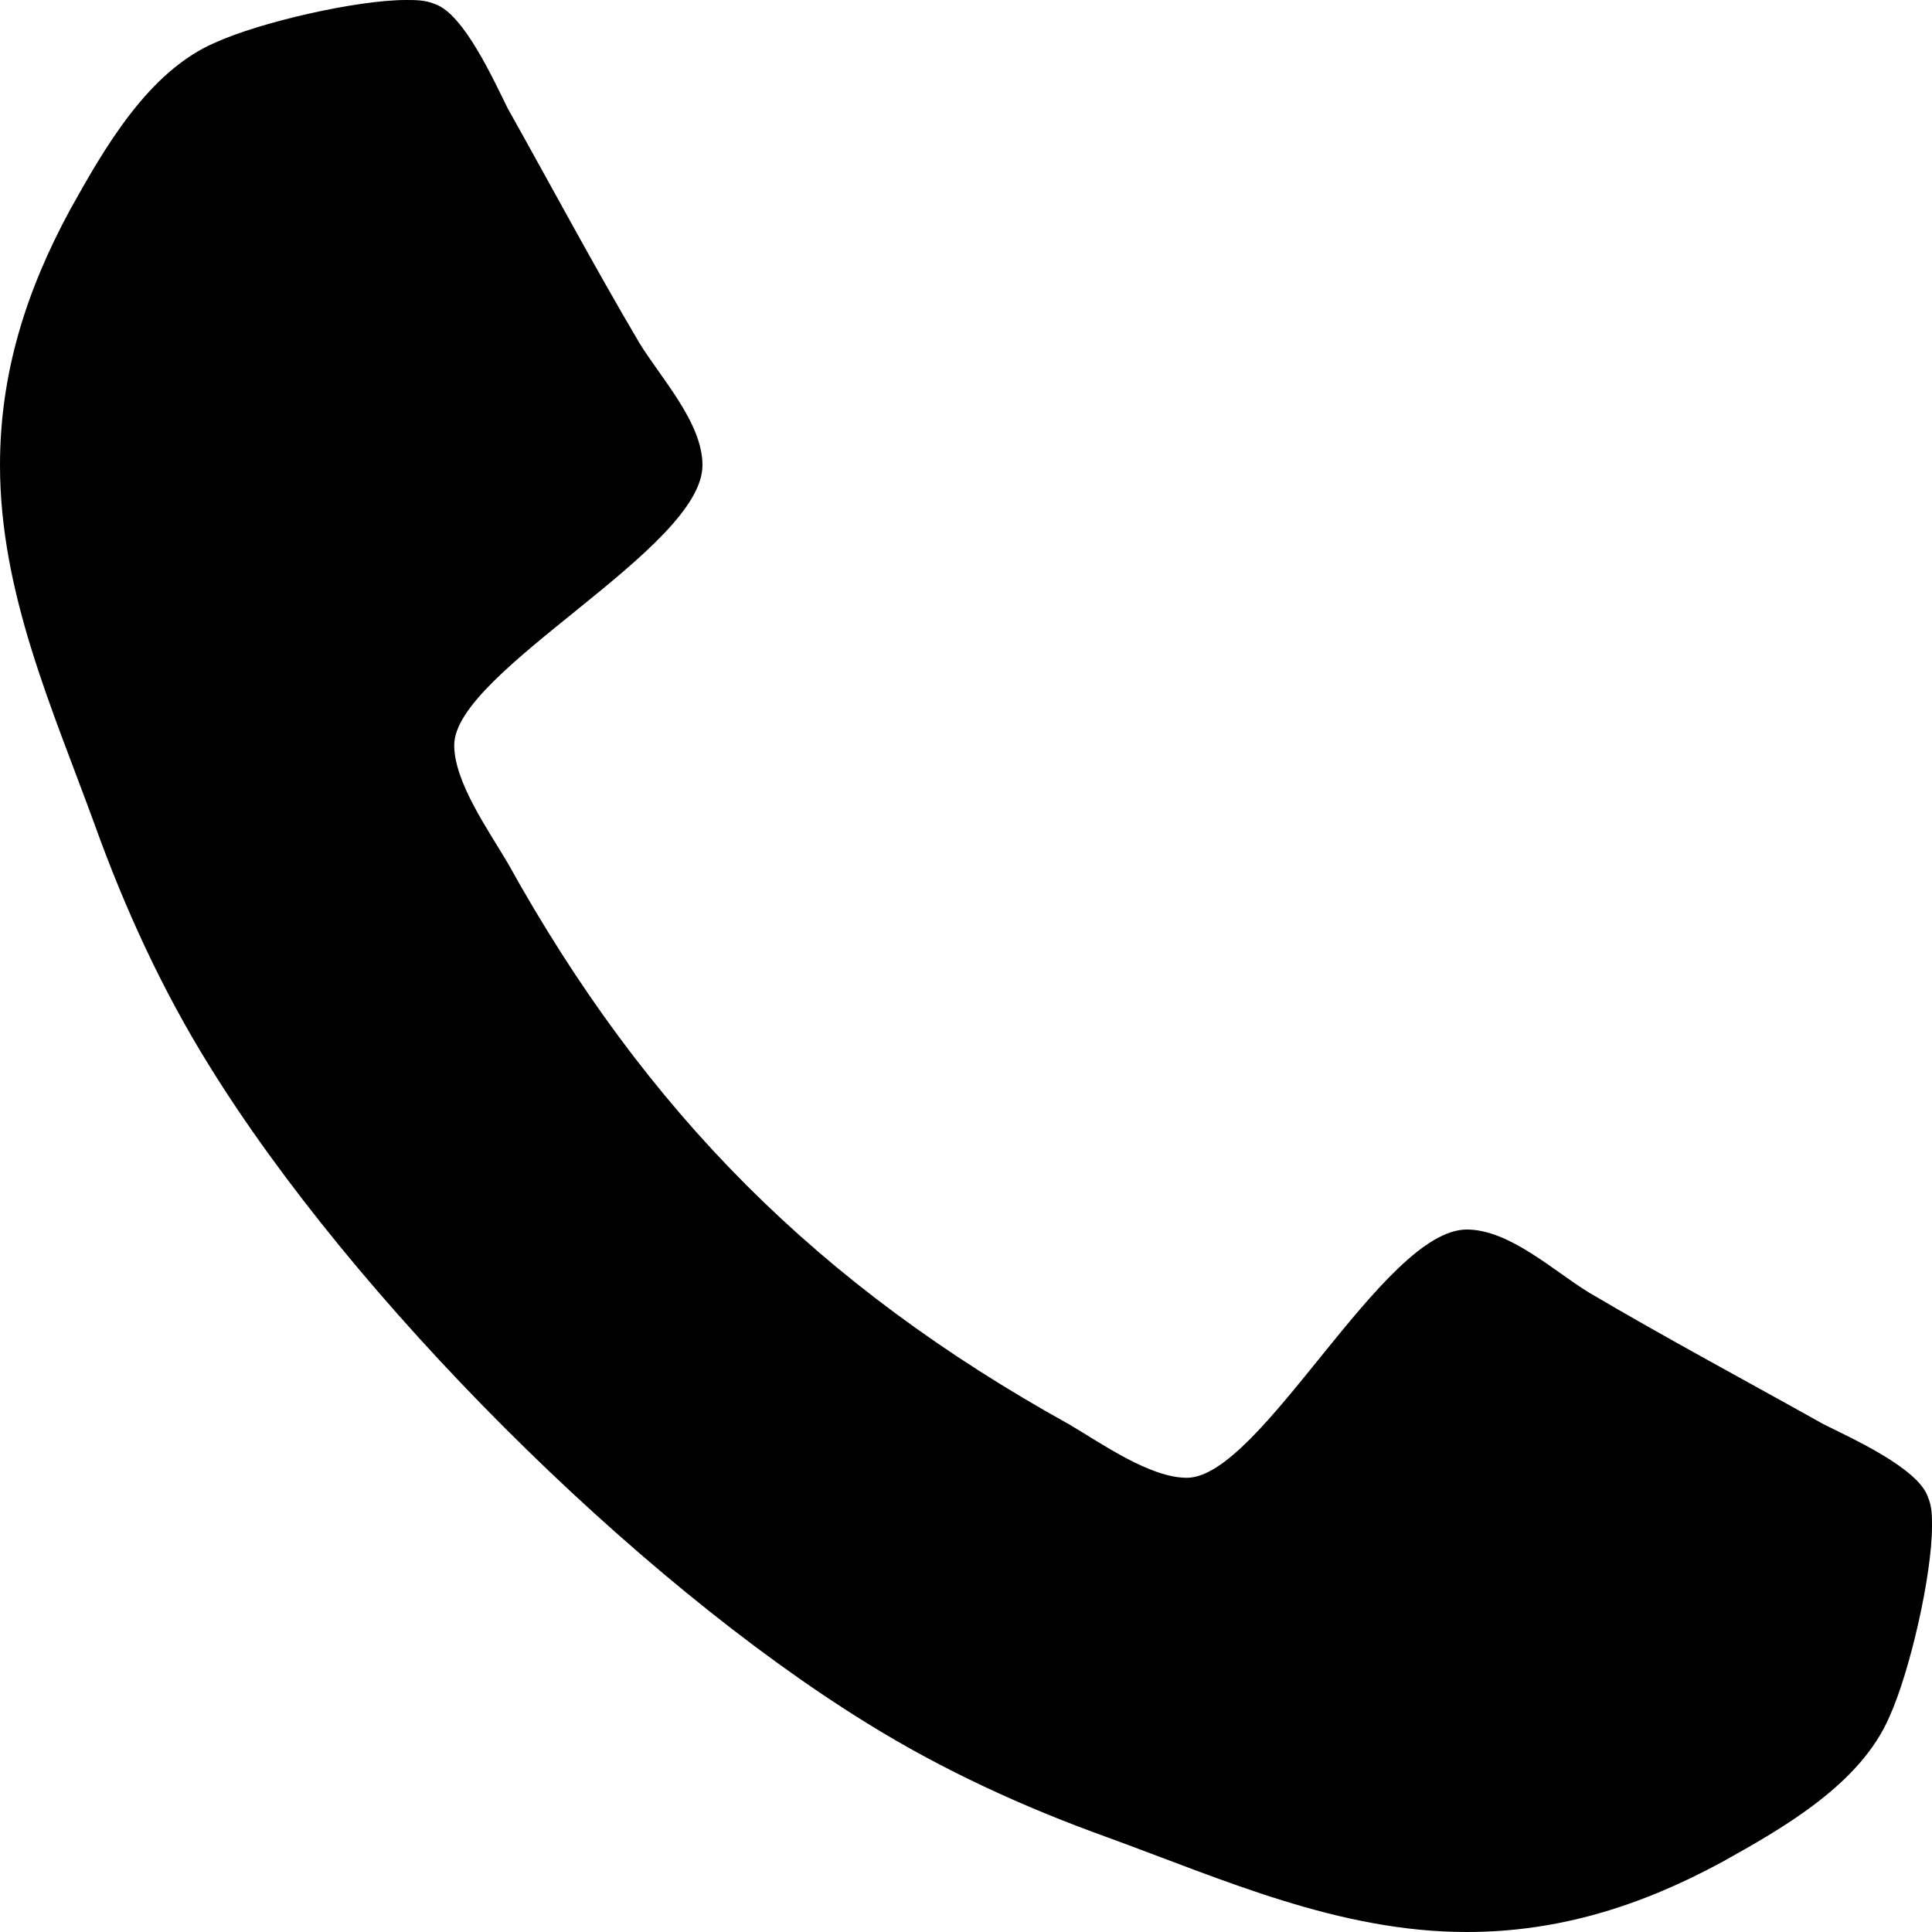
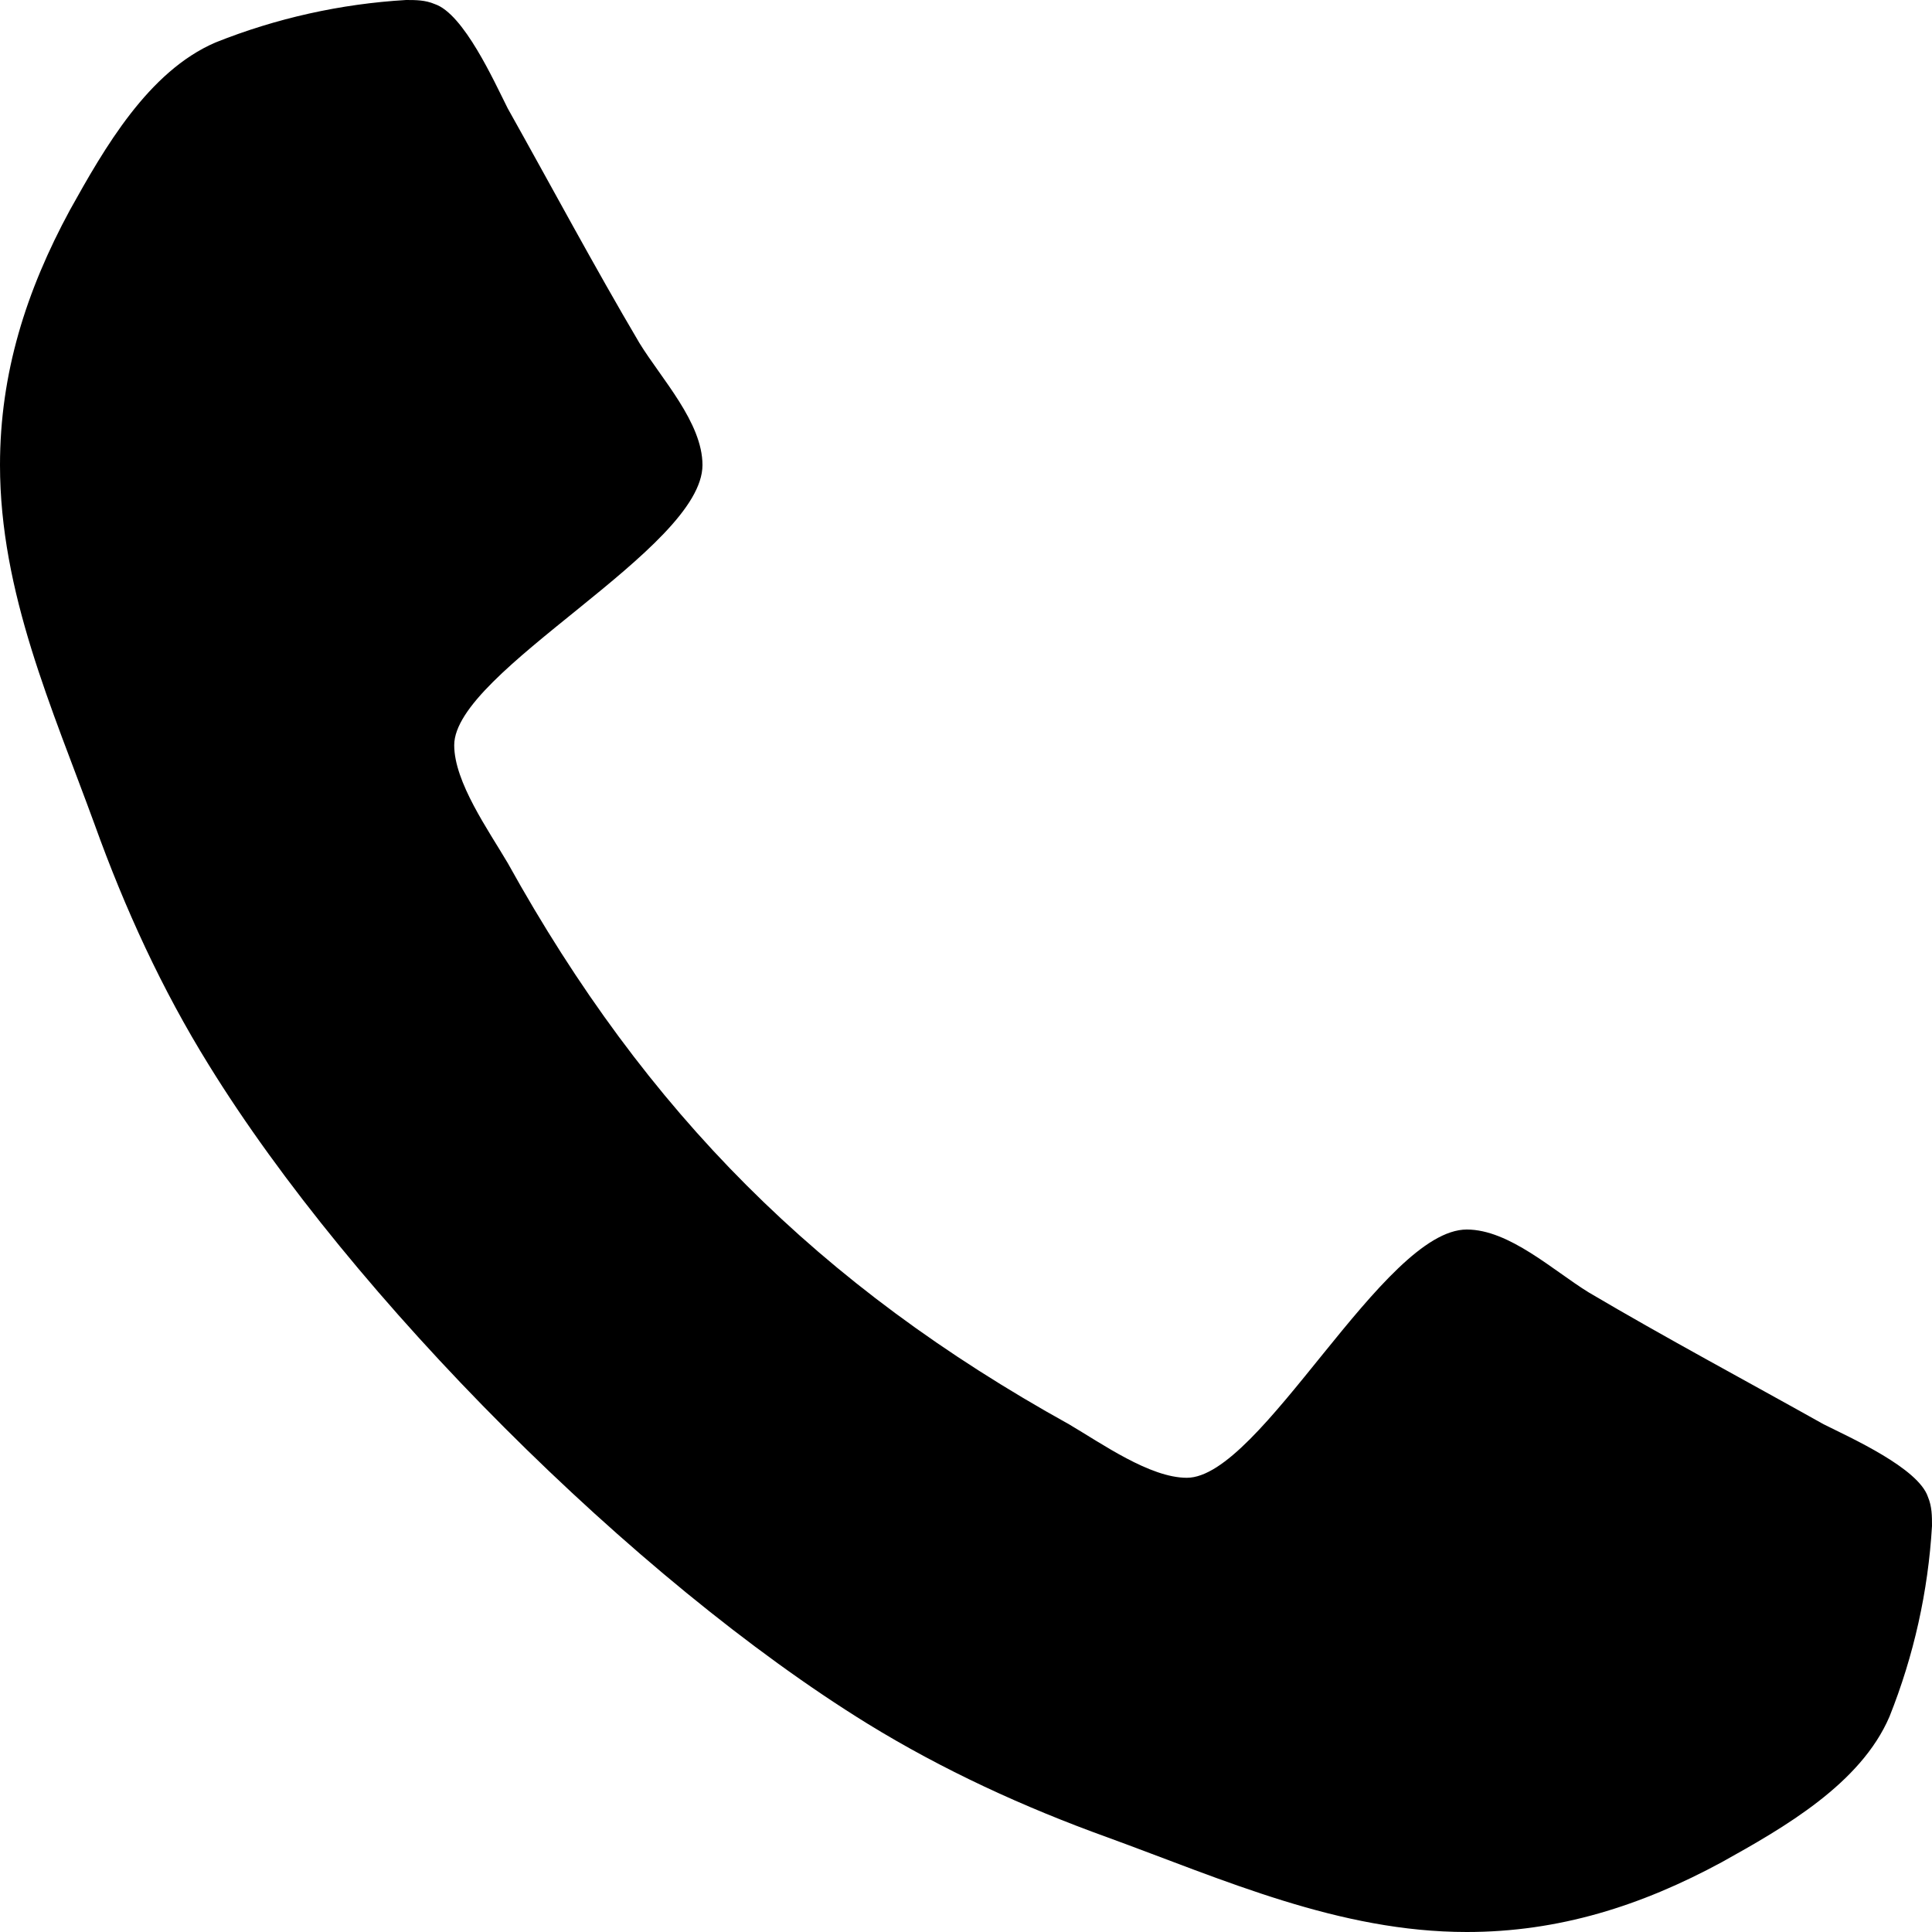
- <svg xmlns="http://www.w3.org/2000/svg" viewBox="0 0 10 10" width="10" height="10" fill="none">
-   <path fill="currentColor" d="M10 7.898C10 7.848 10 7.798 9.979 7.749C9.929 7.599 9.581 7.443 9.439 7.372C9.034 7.145 8.622 6.925 8.224 6.69C8.04 6.577 7.812 6.364 7.592 6.364C7.159 6.364 6.527 7.649 6.143 7.649C5.952 7.649 5.703 7.472 5.533 7.372C4.24 6.655 3.345 5.76 2.628 4.467C2.528 4.297 2.351 4.048 2.351 3.857C2.351 3.473 3.636 2.841 3.636 2.408C3.636 2.188 3.423 1.96 3.31 1.776C3.075 1.378 2.855 0.966 2.628 0.561C2.557 0.419 2.401 0.071 2.251 0.021C2.202 0 2.152 0 2.102 0C1.847 0 1.349 0.114 1.115 0.22C0.767 0.369 0.54 0.767 0.362 1.087C0.135 1.506 0 1.932 0 2.408C0 3.068 0.27 3.665 0.49 4.268C0.646 4.702 0.838 5.121 1.08 5.511C1.825 6.719 3.281 8.175 4.489 8.92C4.879 9.162 5.298 9.354 5.732 9.51C6.335 9.73 6.932 10 7.592 10C8.068 10 8.494 9.865 8.913 9.638C9.233 9.46 9.631 9.233 9.78 8.885C9.886 8.651 10 8.153 10 7.898Z" />
+ <svg xmlns="http://www.w3.org/2000/svg" width="10" height="10" fill="none">
+   <path fill="currentColor" d="M10 7.898c0-.05 0-.1-.021-.15-.05-.149-.398-.305-.54-.376-.405-.227-.817-.447-1.215-.682-.184-.113-.412-.326-.632-.326-.433 0-1.065 1.285-1.449 1.285-.191 0-.44-.177-.61-.277C4.24 6.655 3.345 5.76 2.628 4.467c-.1-.17-.277-.419-.277-.61 0-.384 1.285-1.016 1.285-1.45 0-.22-.213-.447-.326-.631-.235-.398-.455-.81-.682-1.215C2.557.42 2.4.071 2.25.021 2.201 0 2.152 0 2.102 0a3.16 3.16 0 0 0-.987.22C.767.37.54.767.362 1.087.135 1.506 0 1.932 0 2.407c0 .661.27 1.258.49 1.861.156.434.348.853.59 1.243.745 1.208 2.201 2.664 3.409 3.41.39.24.81.433 1.243.589.603.22 1.2.49 1.86.49.476 0 .902-.135 1.321-.362.32-.178.718-.405.867-.753a3.16 3.16 0 0 0 .22-.987Z" />
</svg>
